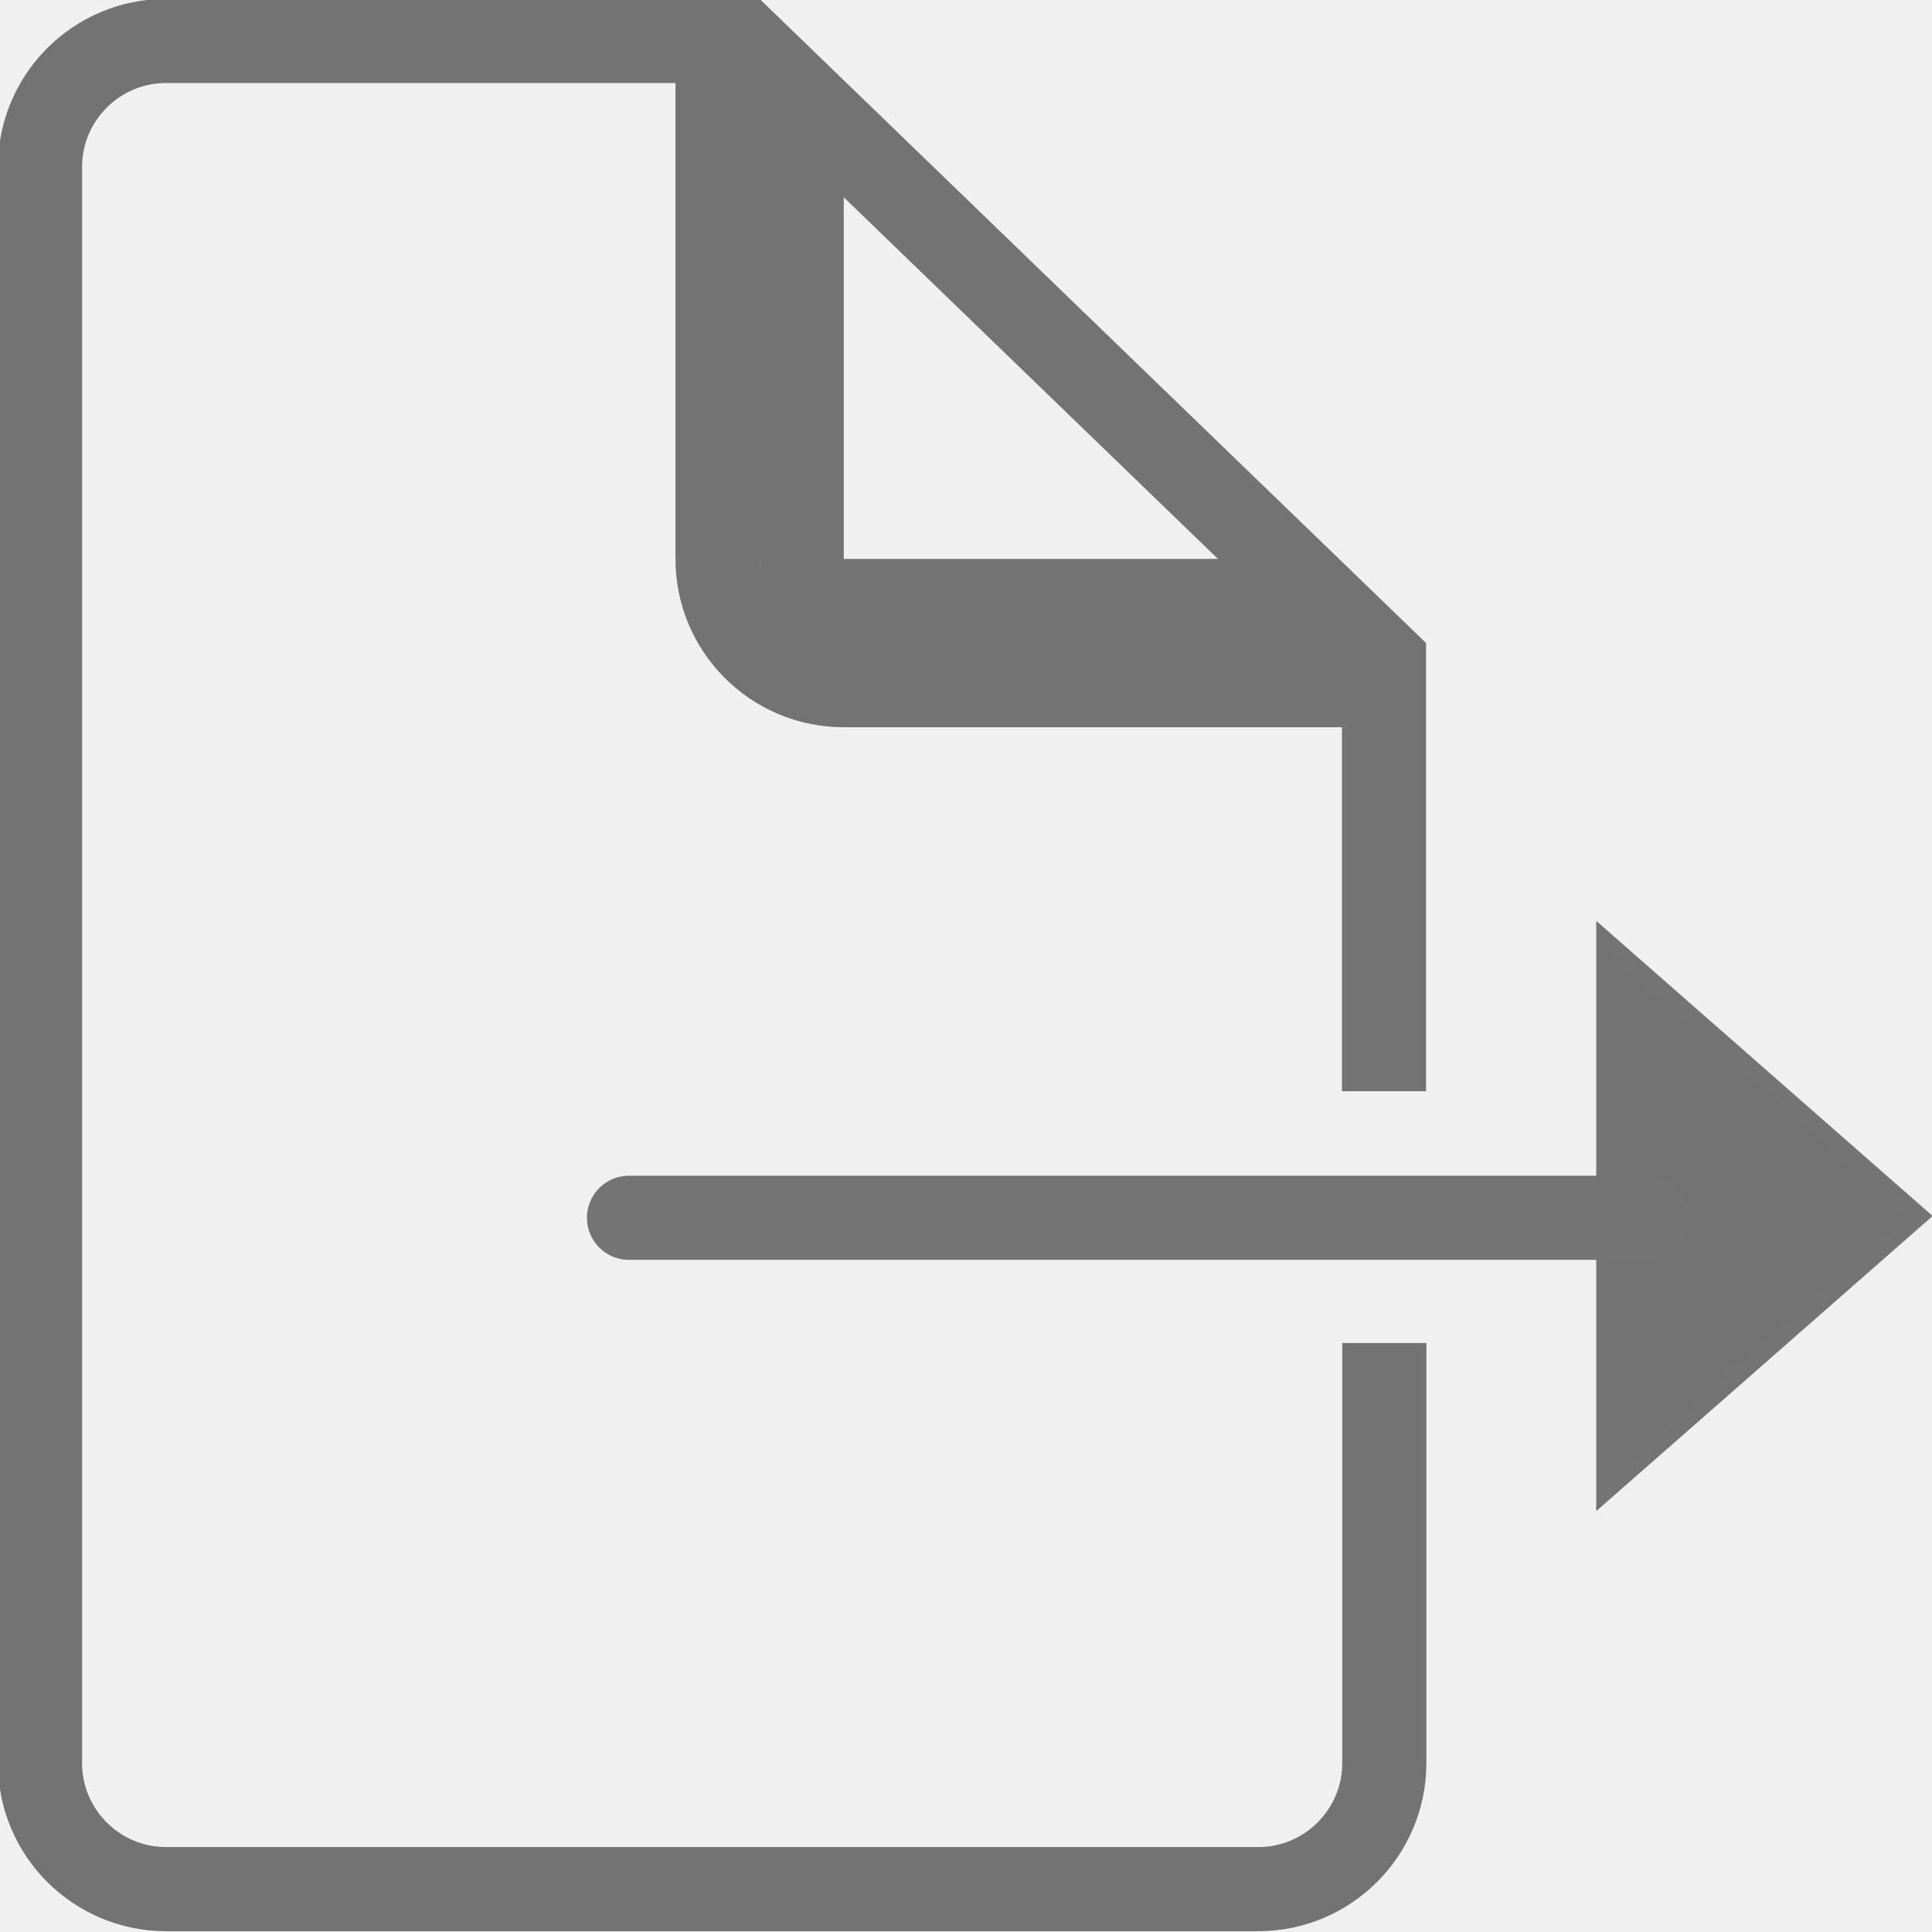
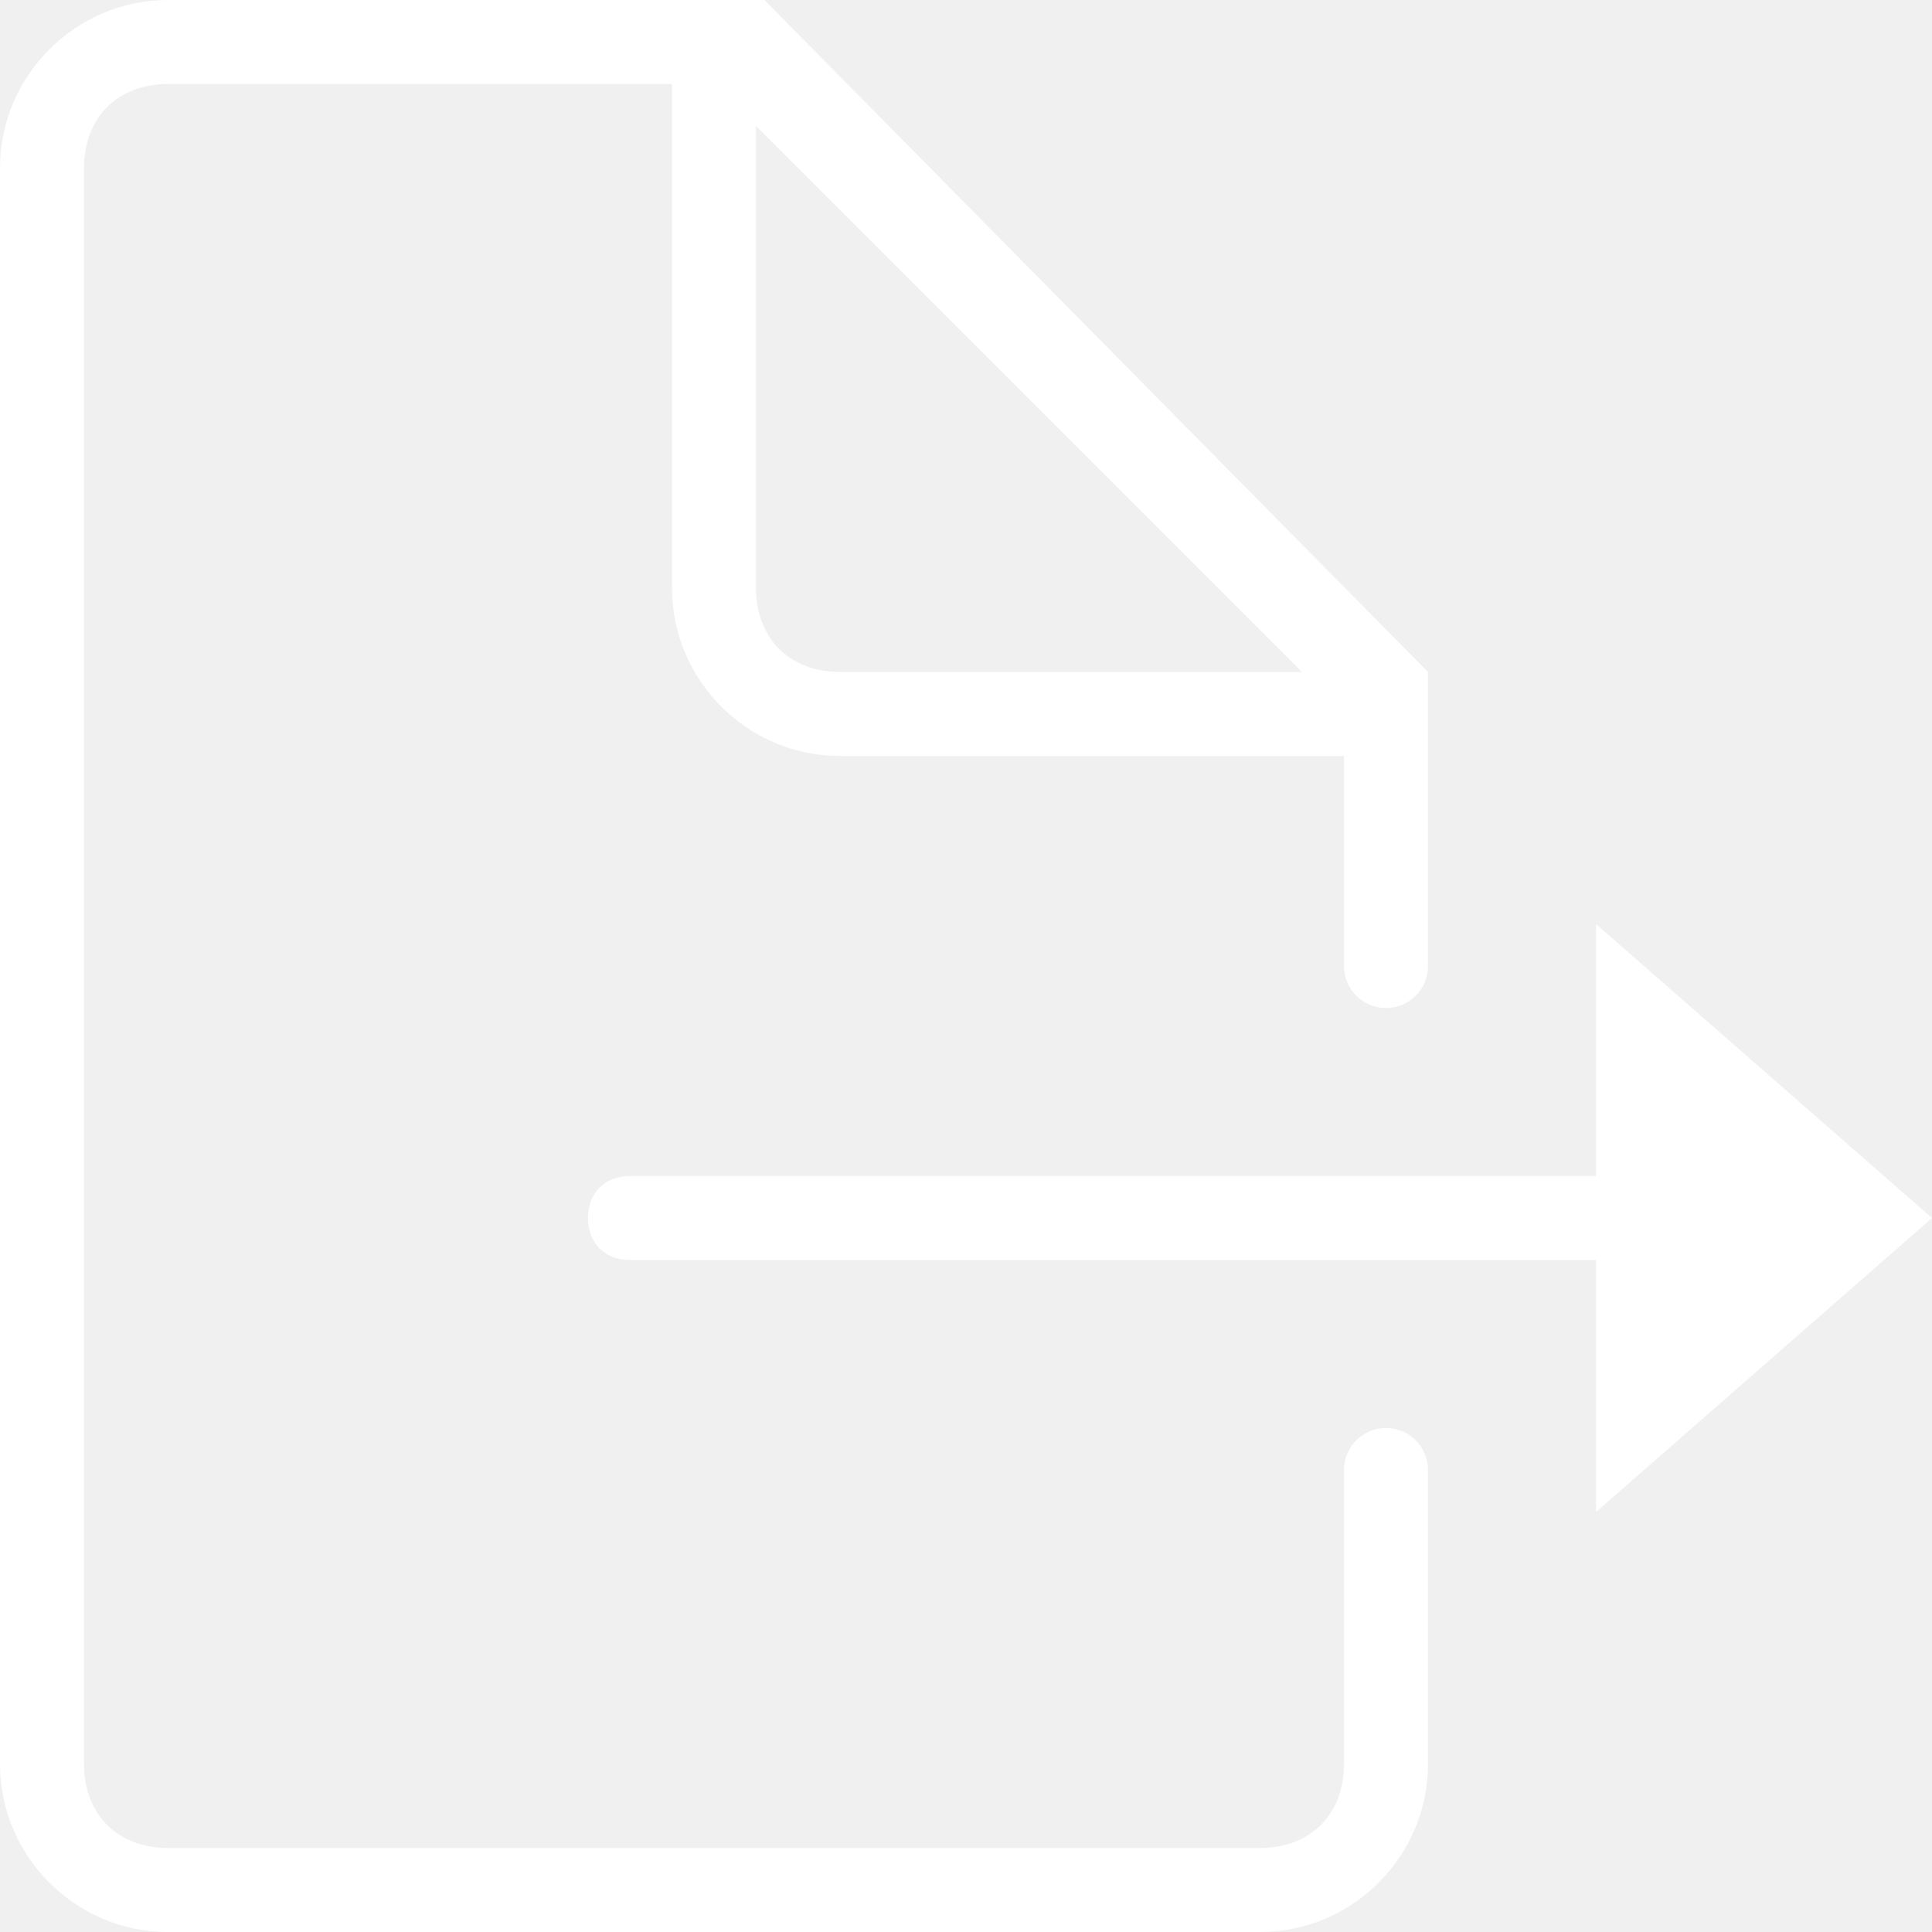
- <svg xmlns="http://www.w3.org/2000/svg" width="23" height="23" version="1.1" viewBox="0 0 6.085 6.085" xml:space="preserve">
+ <svg xmlns="http://www.w3.org/2000/svg" version="1.1" viewBox="0 0 23 23" xml:space="preserve">
  <defs>
-     <clipPath id="a">
-       <rect x="100.78" y="125.07" width="6.085" height="6.085" fill="#fff" stroke-width=".265" />
+     <clipPath id="clip0_6651_21235-1">
+       <rect width="23" height="23" fill="#fff" />
    </clipPath>
  </defs>
-   <g transform="translate(-100.78 -125.07)">
-     <g transform="translate(.0011436 -.0044574)" stroke="#747474" stroke-width=".265">
-       <path transform="matrix(.14195 0 0 .21568 102.45 126.93)" d="m23.777 13.234v-8.16l7.067 4.08z" fill="#737373" />
-       <path d="m102.76 128.91h3.201" fill="#666" stroke-linecap="round" stroke-linejoin="bevel" />
-     </g>
-     <g stroke="#737373">
-       <path d="m105.14 129.3v1.323c0 0.219-0.178 0.397-0.397 0.397h-3.44c-0.219 0-0.397-0.178-0.397-0.397v-5.027c0-0.219 0.178-0.397 0.397-0.397h1.737v1.632c0 0.219 0.178 0.397 0.397 0.397h1.702v1.279m-1.834-3.128 1.639 1.584h-1.507c-0.073 0-0.132-0.059-0.132-0.132z" clip-path="url(#a)" fill="none" stroke-width=".265" />
-       <path d="m103.43 127.06h0.076v0.078h-0.076zm-0.185-0.109h0.076v0.078h-0.076z" fill="#666" stroke-width=".183" />
+   <g transform="translate(-87.264 -156.54)">
+     <g transform="translate(87.264 156.54)" fill="none">
+       <g id="Export button" clip-path="url(#clip0_6651_21235-1)">
+         <g id="Group">
+           <path id="Vector" d="m17 17.5c0-0.276-0.224-0.5-0.5-0.5s-0.5 0.224-0.5 0.5v3.5c0 0.6-0.4 1-1 1h-13c-0.6 0-1-0.4-1-1v-19c0-0.6 0.4-1 1-1h6v6c0 1.1 0.9 2 2 2h6v2.5c0 0.276 0.224 0.5 0.5 0.5s0.5-0.224 0.5-0.5v-3.5l-7.9-8h-7.1c-1.1 0-2 0.9-2 2v19c0 1.1 0.9 2 2 2h13c1.1 0 2-0.9 2-2zm-8-16 6.5 6.5h-5.5c-0.6 0-1-0.4-1-1z" fill="#fff" />
+         </g>
+         <path d="m7.5 15h11.5v3l4-3.5-4-3.5v3h-11.5c-0.3 0-0.5 0.2-0.5 0.5s0.2 0.5 0.5 0.5z" fill="#fff" />
+       </g>
    </g>
  </g>
</svg>
